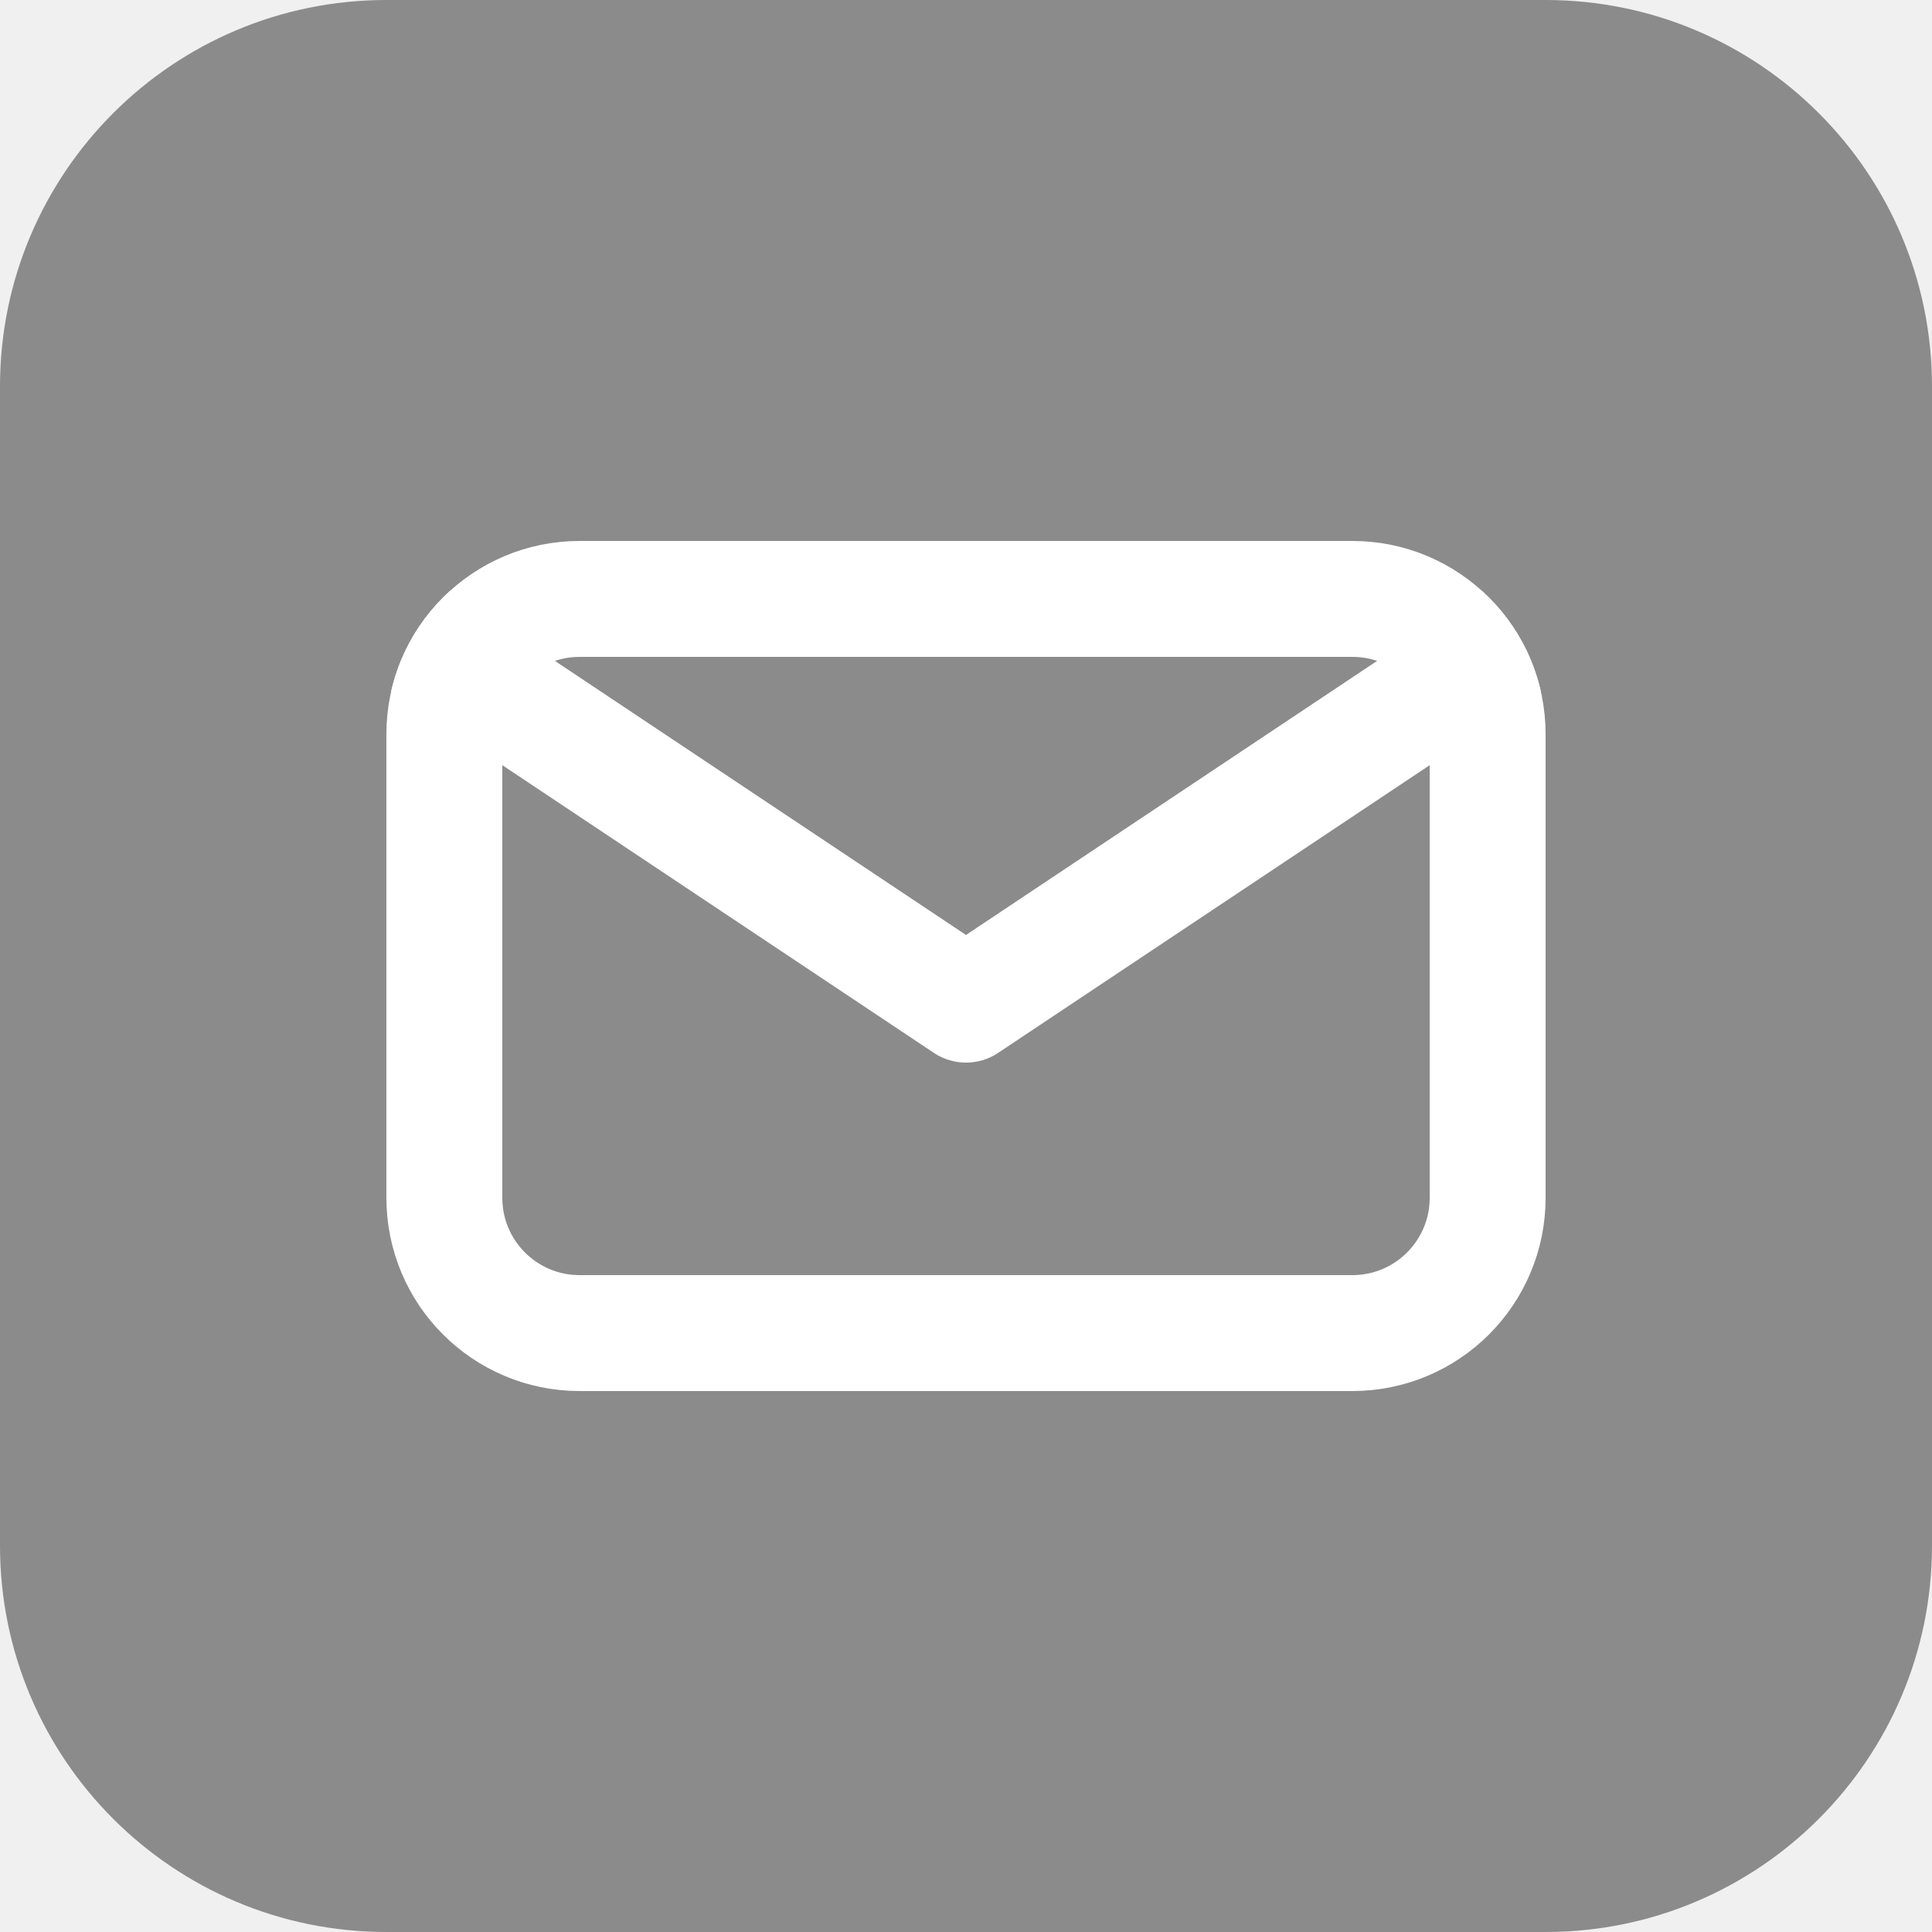
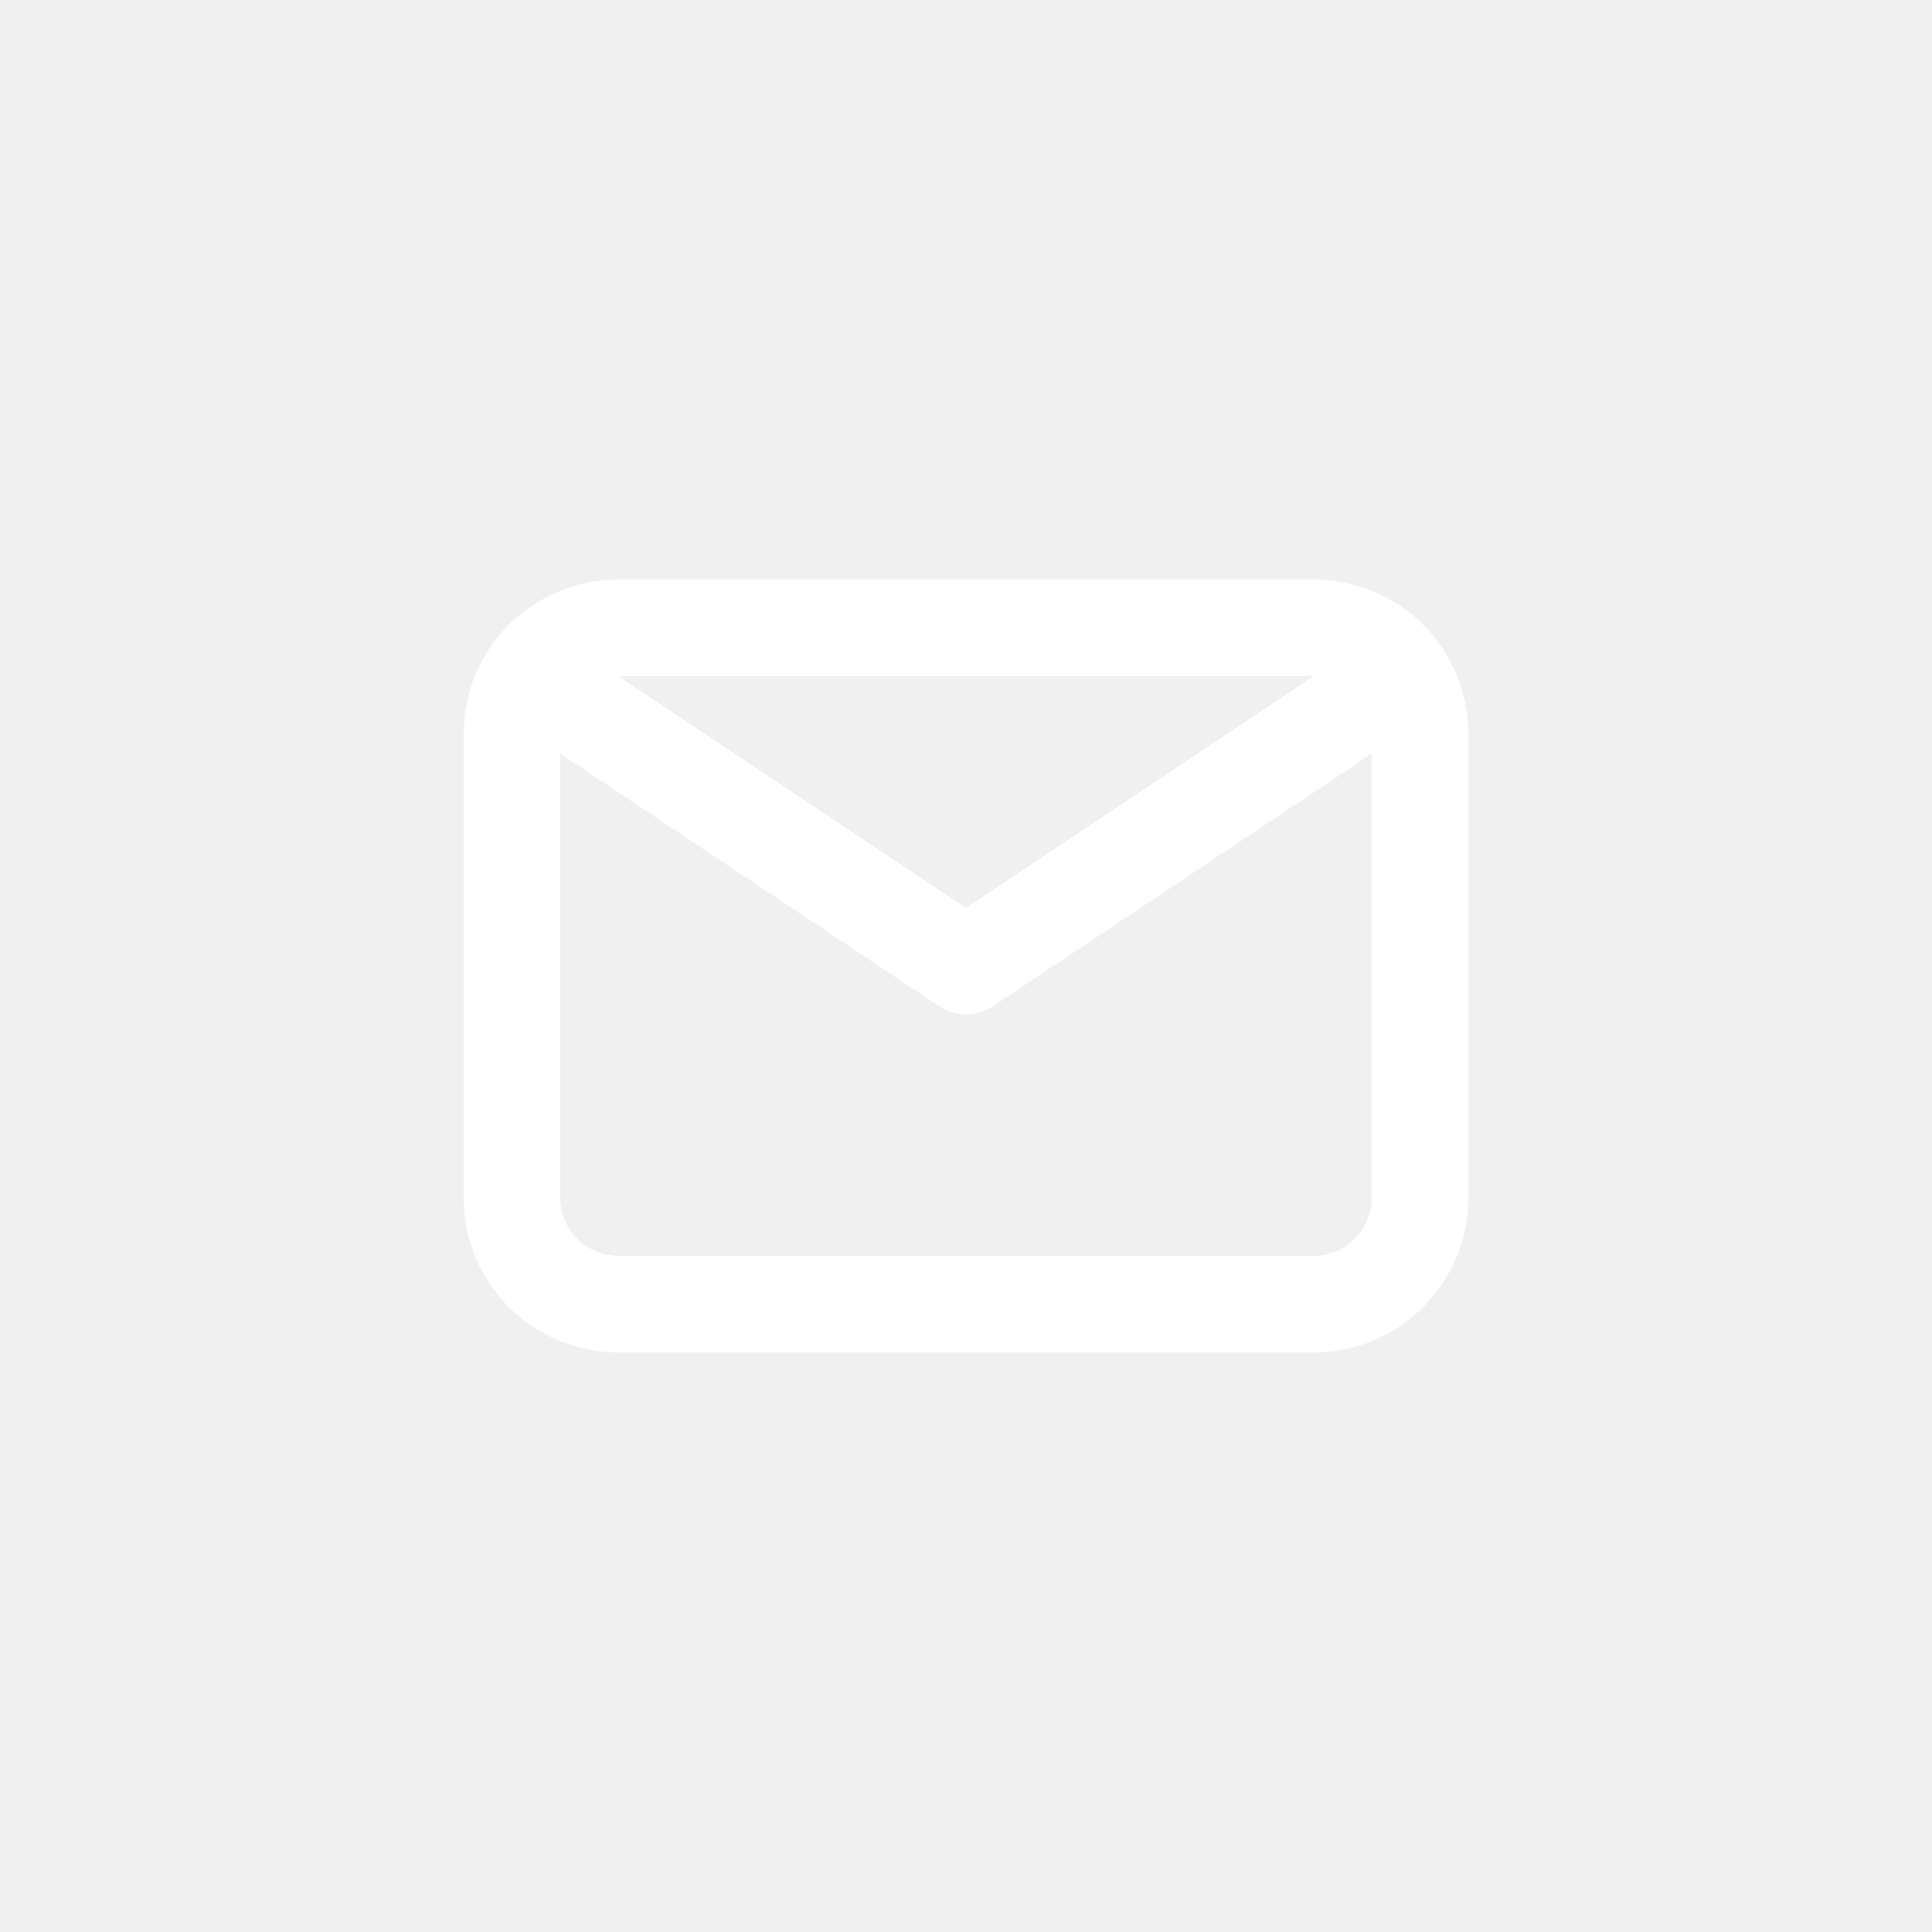
<svg xmlns="http://www.w3.org/2000/svg" width="50" height="50" viewBox="0 0 50 50" fill="none">
-   <rect width="50" height="50" rx="10" fill="#8B8B8B" />
+   <rect width="50" height="50" rx="10" fill="transparent" />
  <g clip-path="url(#clip0_238_13319)">
-     <path d="M7 14L25 26L43 14" stroke="white" stroke-width="3" stroke-linecap="round" stroke-linejoin="round" />
+     <path d="M7 13L25 25L43 13" stroke="white" stroke-width="2.5" stroke-linecap="round" stroke-linejoin="round" />
  </g>
-   <rect x="11.5" y="15.5" width="27" height="19" rx="3.5" stroke="white" stroke-width="3" />
+   <rect x="13.25" y="16.25" width="23.5" height="17.5" rx="2.75" stroke="white" stroke-width="2.5" />
  <defs>
    <clipPath id="clip0_238_13319">
-       <rect x="10" y="14" width="30" height="22" rx="5" fill="white" />
+       <rect x="12" y="15" width="26" height="20" rx="4" fill="white" />
    </clipPath>
  </defs>
</svg>
